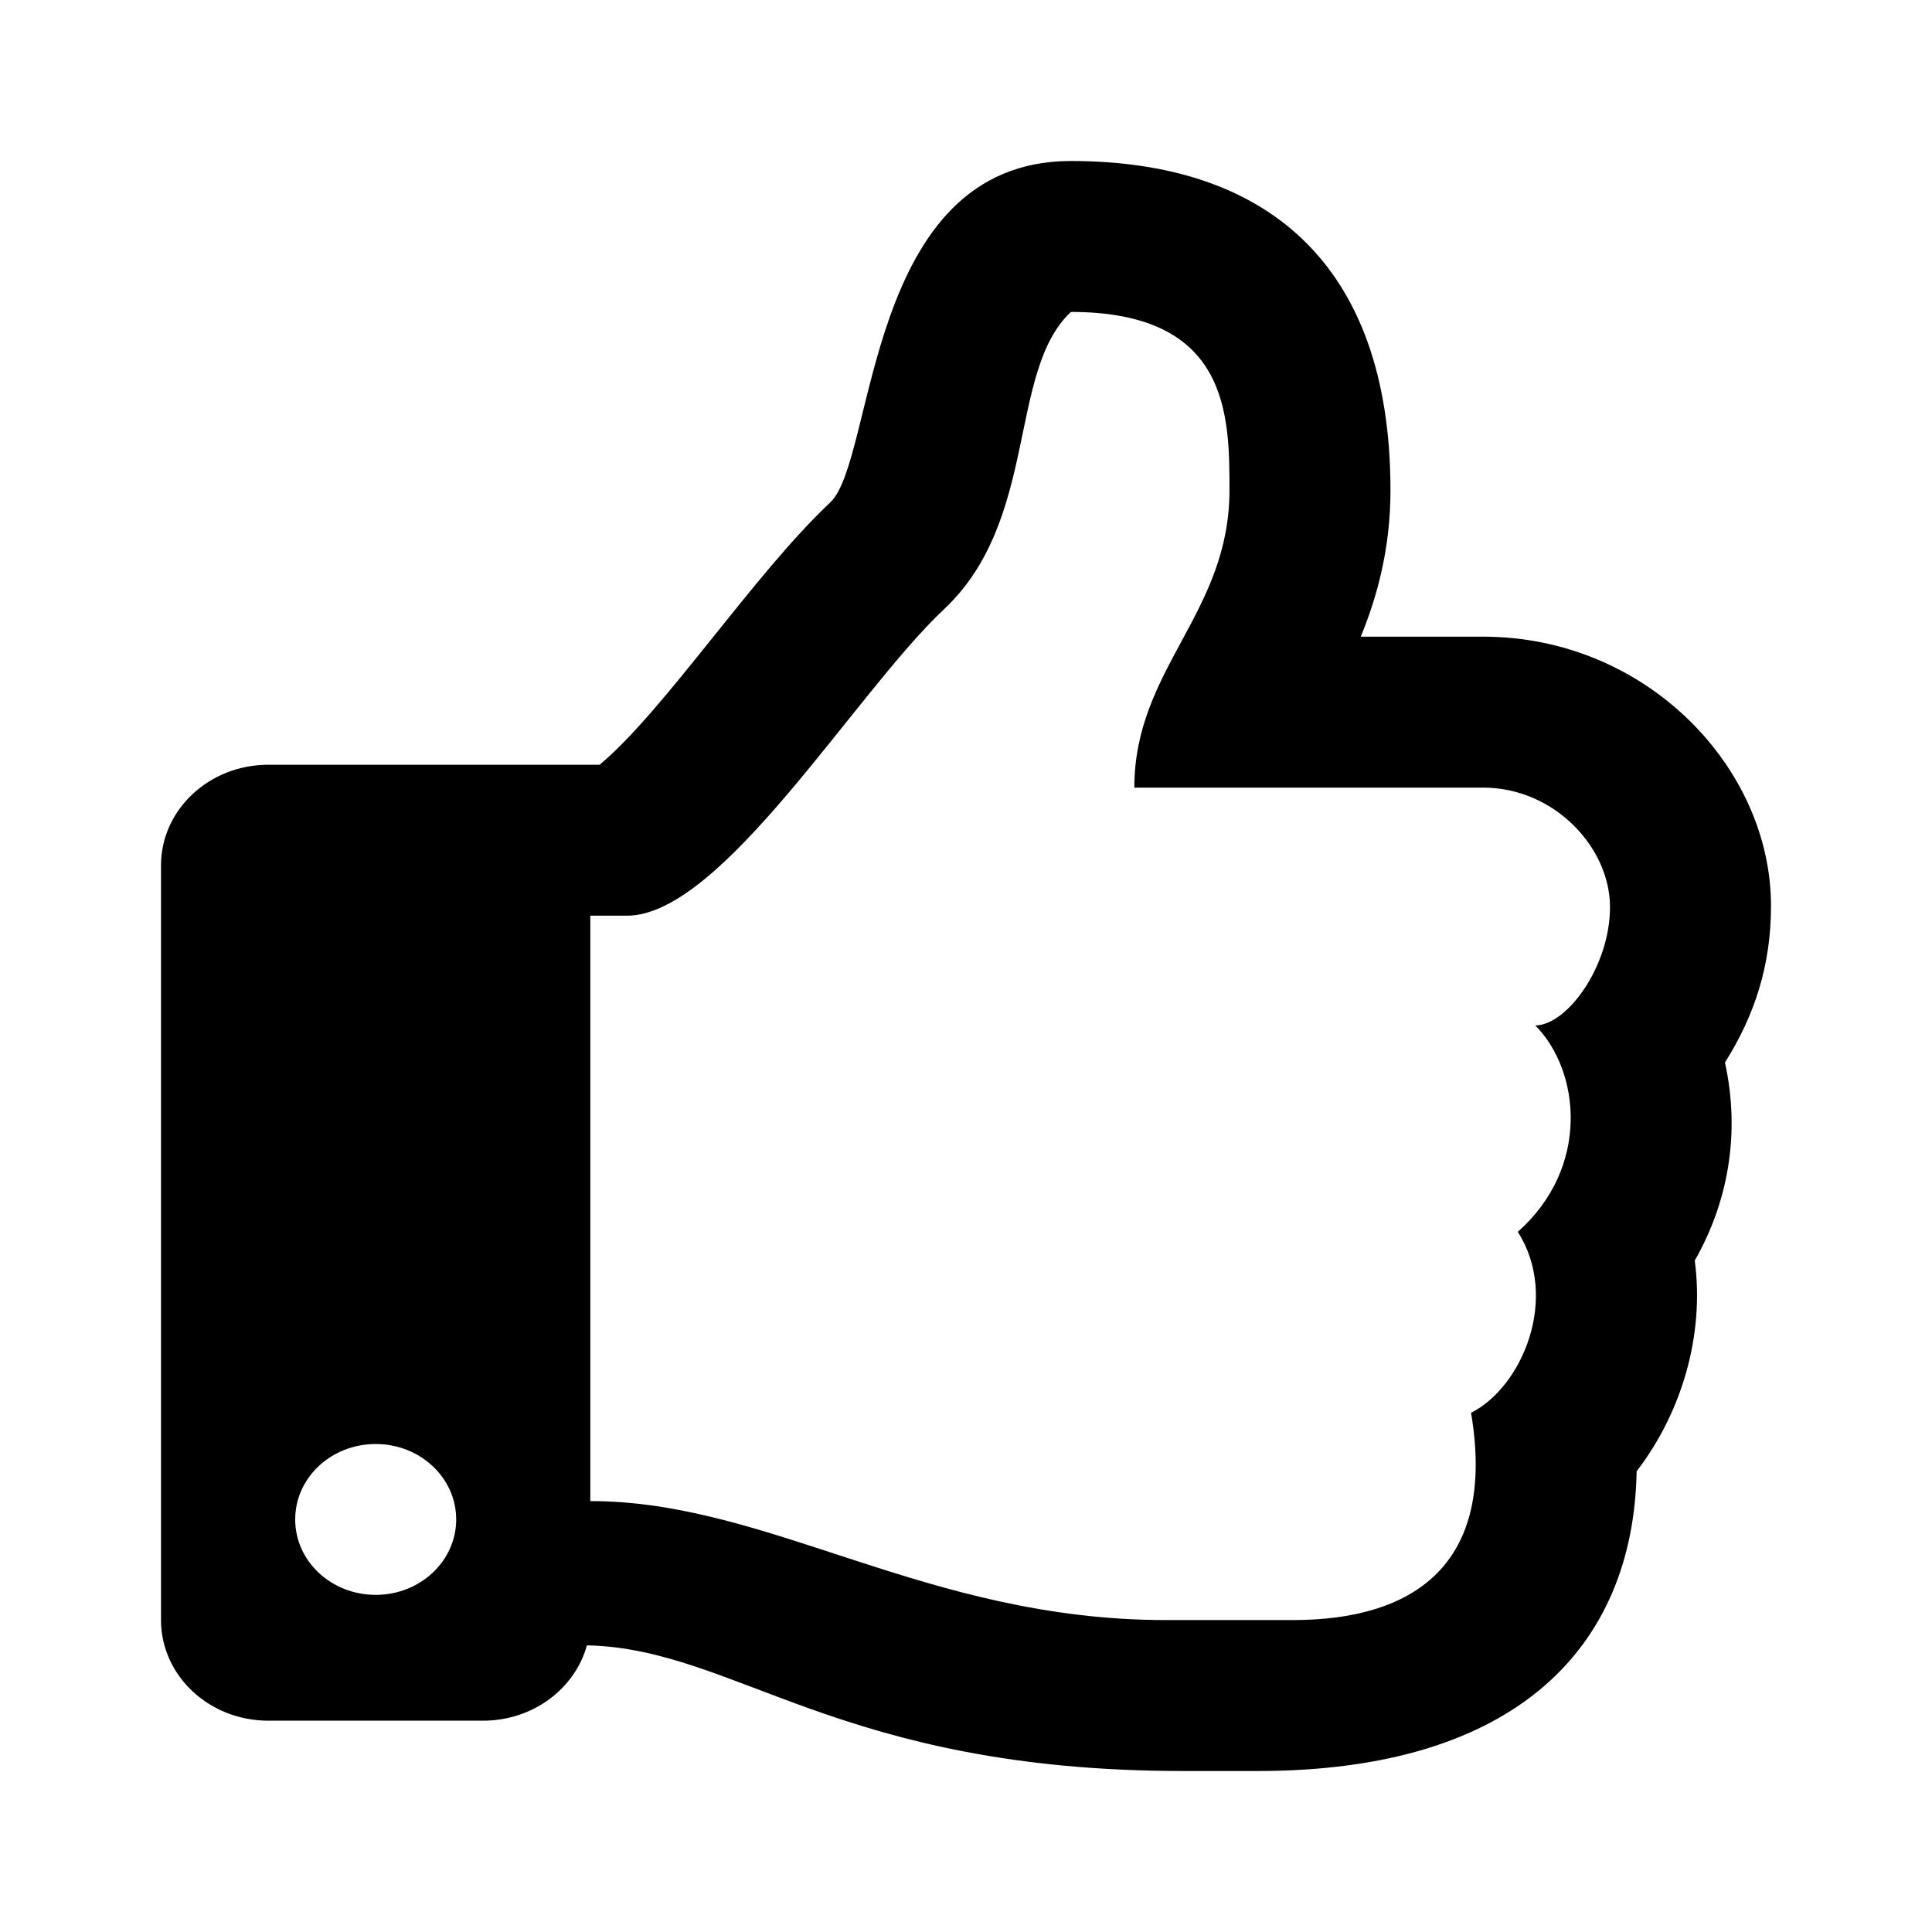
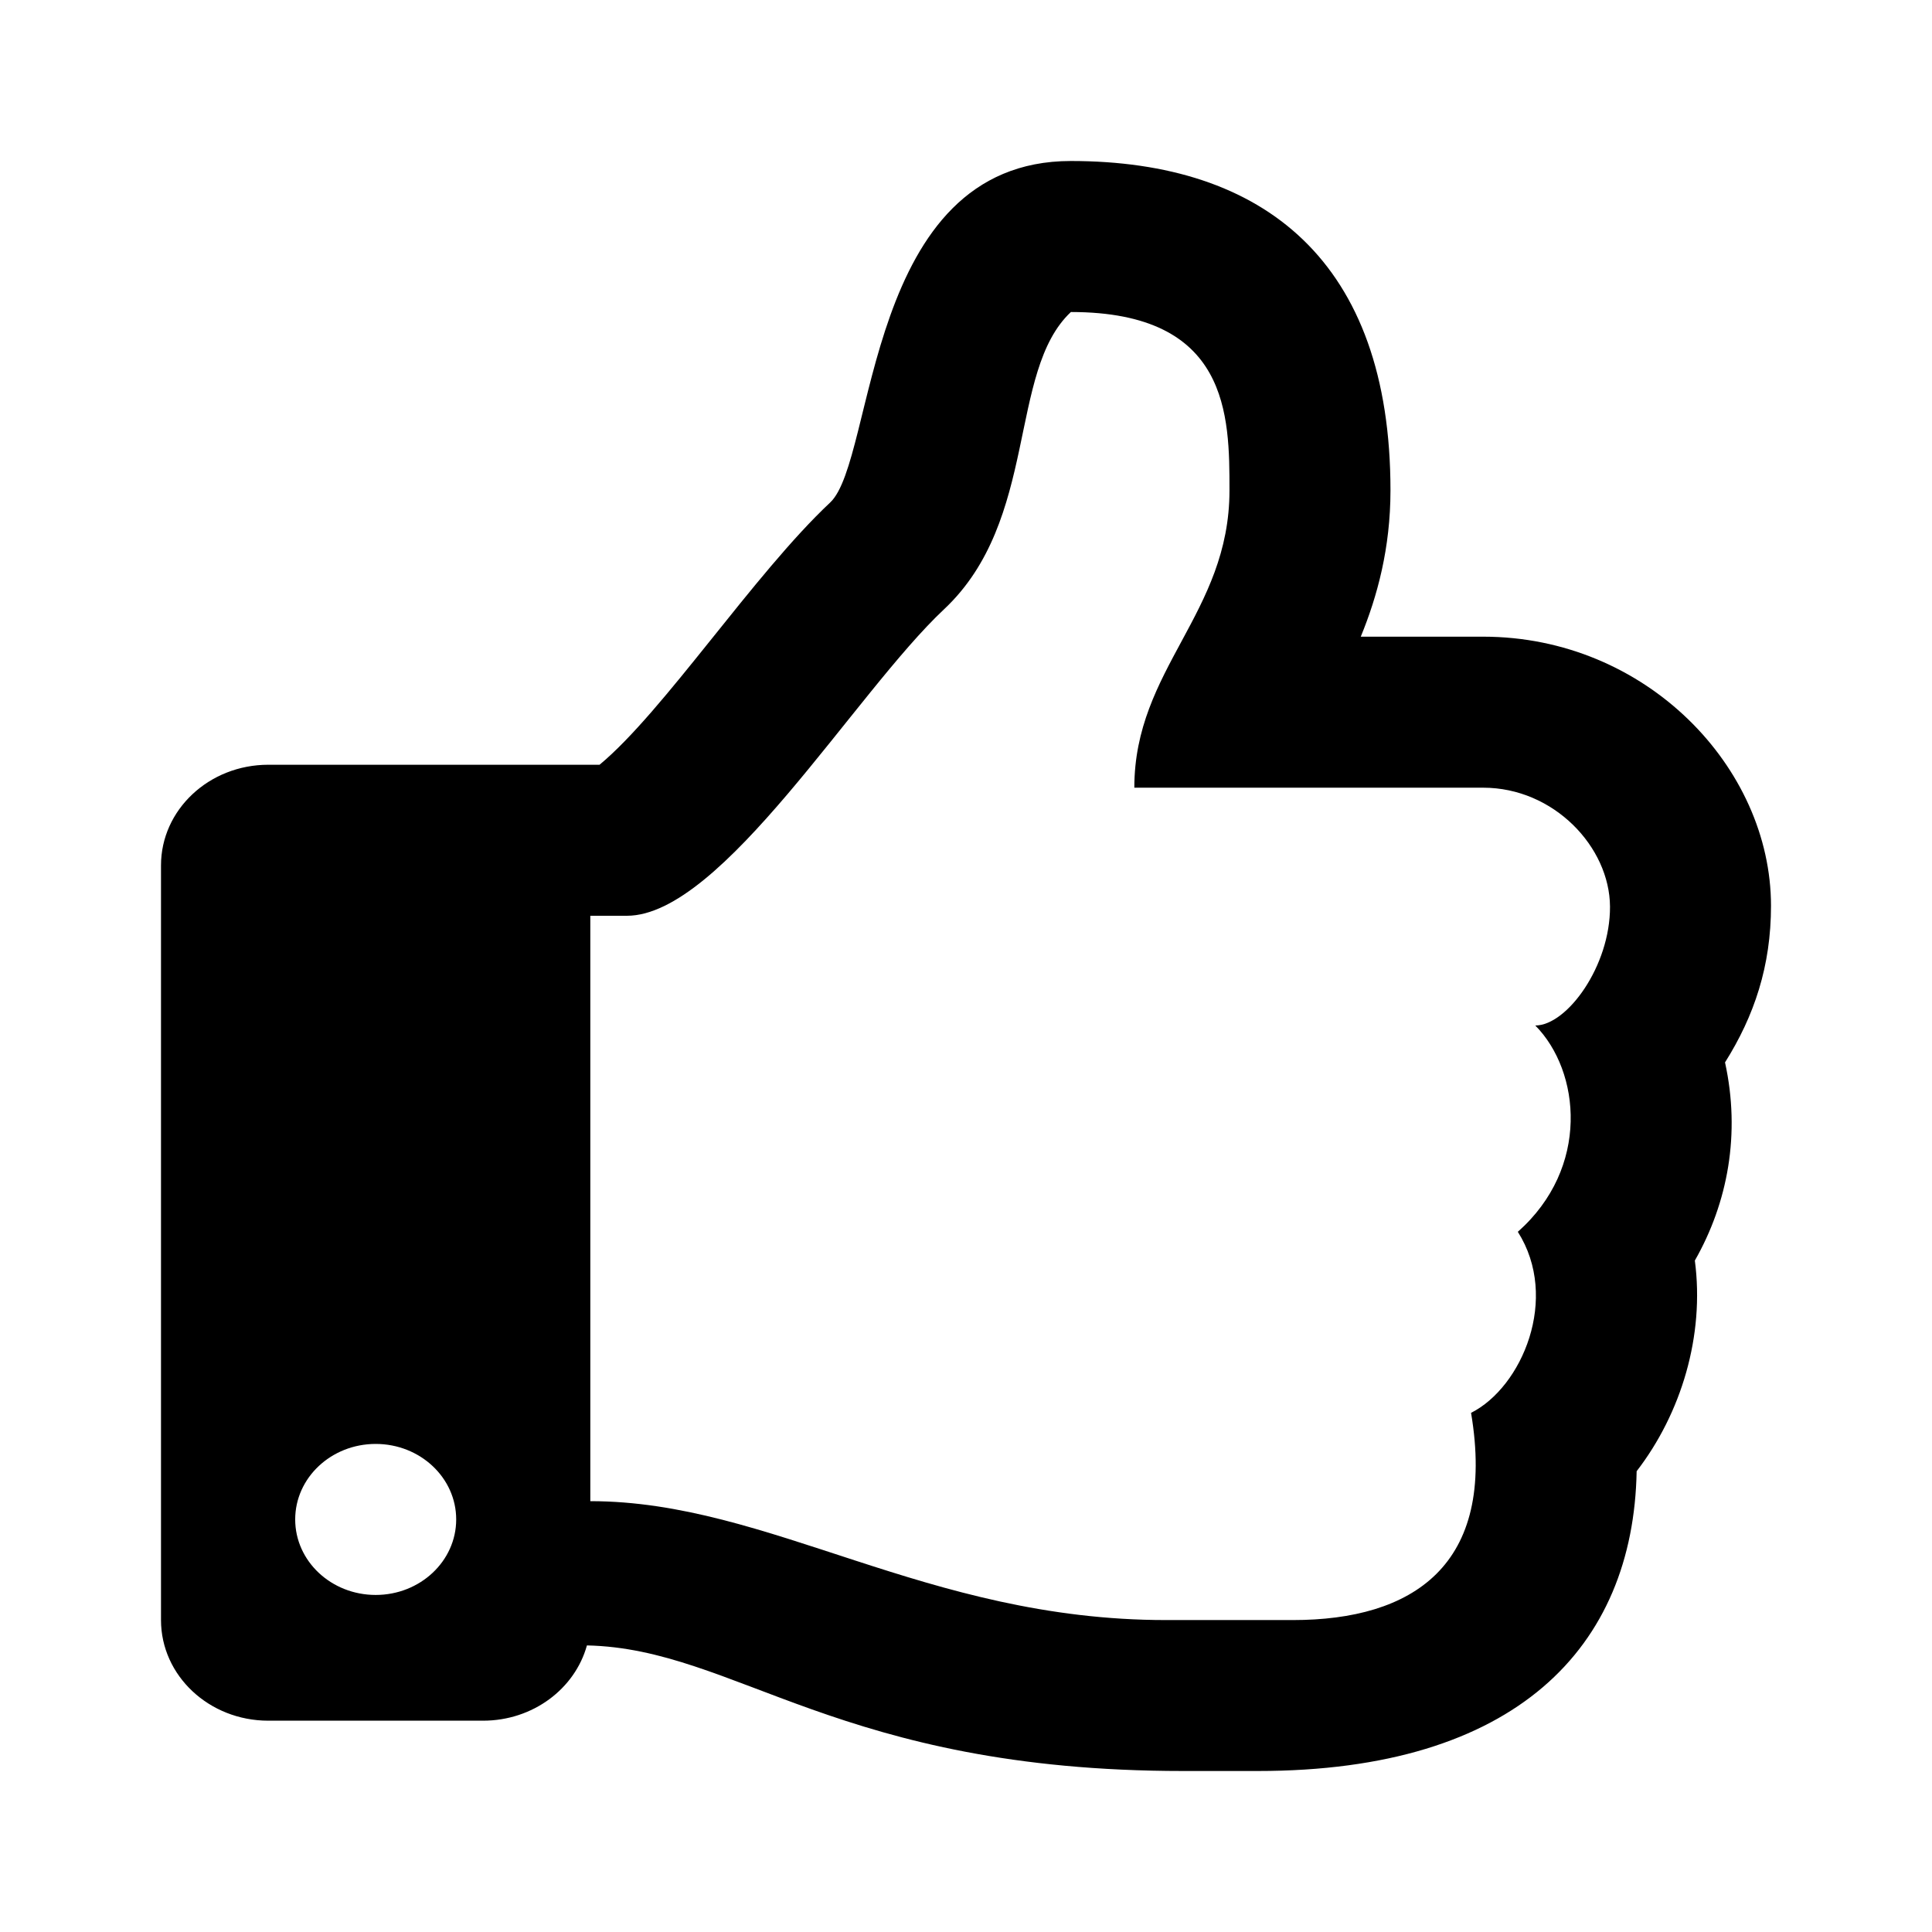
- <svg xmlns="http://www.w3.org/2000/svg" width="24" height="24" viewBox="0 0 24 24" fill="none">
-   <path d="M21.428 13.199C21.793 12.619 22 12 22 11.252C22 9.533 20.449 7.909 18.424 7.909H16.904C17.109 7.409 17.273 6.81 17.273 6.091C17.273 3.248 15.703 2 13.303 2C10.736 2 10.883 5.708 10.313 6.242C9.366 7.131 8.246 8.838 7.448 9.5H3.333C2.597 9.5 2 10.06 2 10.75V20.125C2 20.815 2.597 21.375 3.333 21.375H6C6.621 21.375 7.142 20.978 7.291 20.439C9.145 20.479 10.418 22 14.699 22C15 22 15.333 22 15.625 22C18.838 22 20.291 20.46 20.331 18.276C20.886 17.556 21.177 16.592 21.053 15.659C21.464 14.939 21.623 14.084 21.428 13.199ZM18.855 15.302C19.378 16.127 18.907 17.232 18.274 17.55C18.595 19.456 17.541 20.125 16.061 20.125H14.485C11.5 20.125 9.567 18.647 7.333 18.647V11.375H7.788C8.97 11.375 10.621 8.606 11.727 7.568C12.909 6.46 12.515 4.614 13.303 3.875C15.273 3.875 15.273 5.163 15.273 6.091C15.273 7.621 14.091 8.307 14.091 9.784H18.424C19.304 9.784 19.996 10.523 20 11.261C20.004 12 19.466 12.738 19.072 12.738C19.634 13.307 19.754 14.505 18.855 15.302V15.302ZM5.667 18.875C5.667 19.393 5.219 19.812 4.667 19.812C4.114 19.812 3.667 19.393 3.667 18.875C3.667 18.357 4.114 17.938 4.667 17.938C5.219 17.938 5.667 18.357 5.667 18.875Z" fill="black" />
+ <svg xmlns="http://www.w3.org/2000/svg" fill="none" height="24" viewBox="0 0 24 24" width="24">
+   <path d="m21.428 13.199c.365-.58.572-1.199.572-1.947 0-1.719-1.551-3.343-3.576-3.343h-1.52c.205-.5.369-1.099.369-1.818 0-2.844-1.57-4.091-3.97-4.091-2.567 0-2.421 3.708-2.99 4.242-.948.889-2.067 2.596-2.865 3.258h-4.115c-.736 0-1.333.56-1.333 1.25v9.375c0 .69.597 1.25 1.333 1.25h2.667c.621 0 1.142-.397 1.291-.935 1.855.039 3.128 1.56 7.408 1.56.301 0 .634 0.0.926 0 3.213 0 4.666-1.54 4.706-3.724.555-.72.846-1.685.723-2.617.411-.721.569-1.576.375-2.461zm-2.573 2.103c.523.825.052 1.93-.581 2.249.321 1.905-.734 2.574-2.213 2.574h-1.576c-2.985 0-4.918-1.477-7.152-1.477v-7.272h.455c1.182 0 2.832-2.769 3.939-3.807 1.182-1.108.788-2.954 1.576-3.693 1.97 0 1.97 1.288 1.97 2.216 0 1.53-1.182 2.216-1.182 3.693h4.333c.88 0 1.572.739 1.576 1.477.004.738-.534 1.477-.928 1.477.562.569.682 1.767-.217 2.563zm-13.188 3.573c0 .518-.448.938-1 .938s-1-.42-1-.938.448-.938 1-.938 1 .42 1 .938z" fill="#000" />
</svg>
